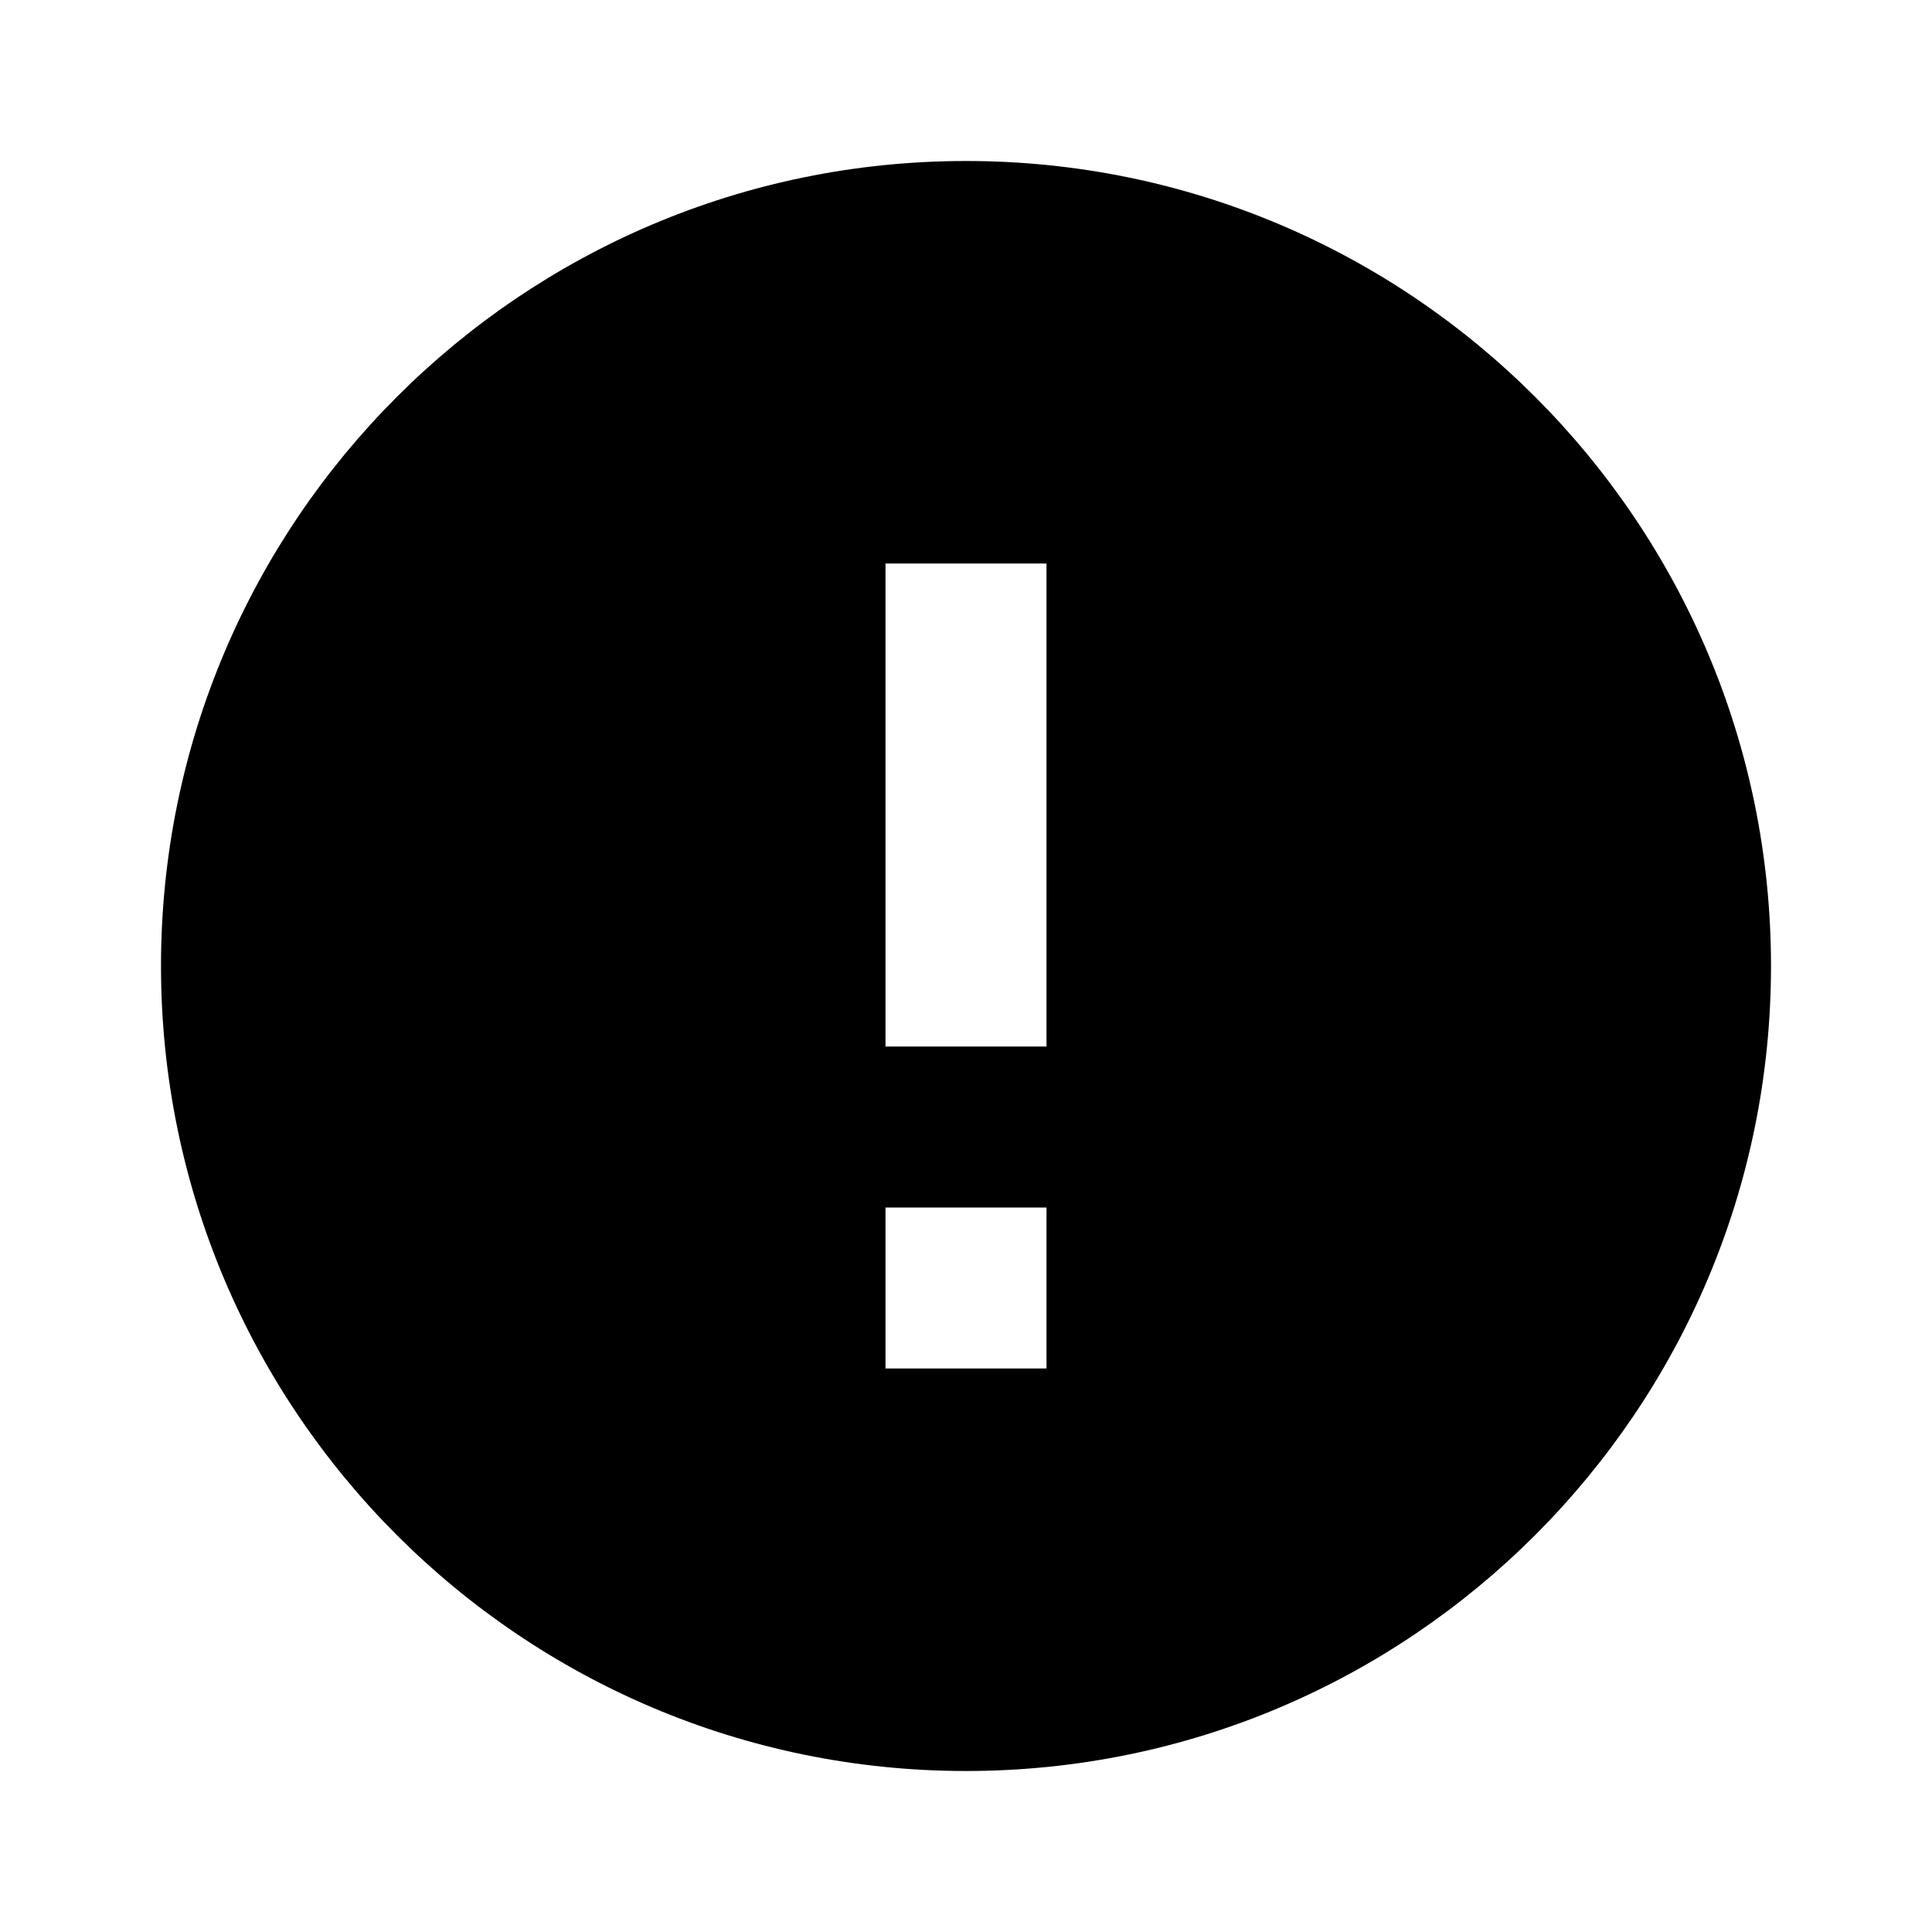
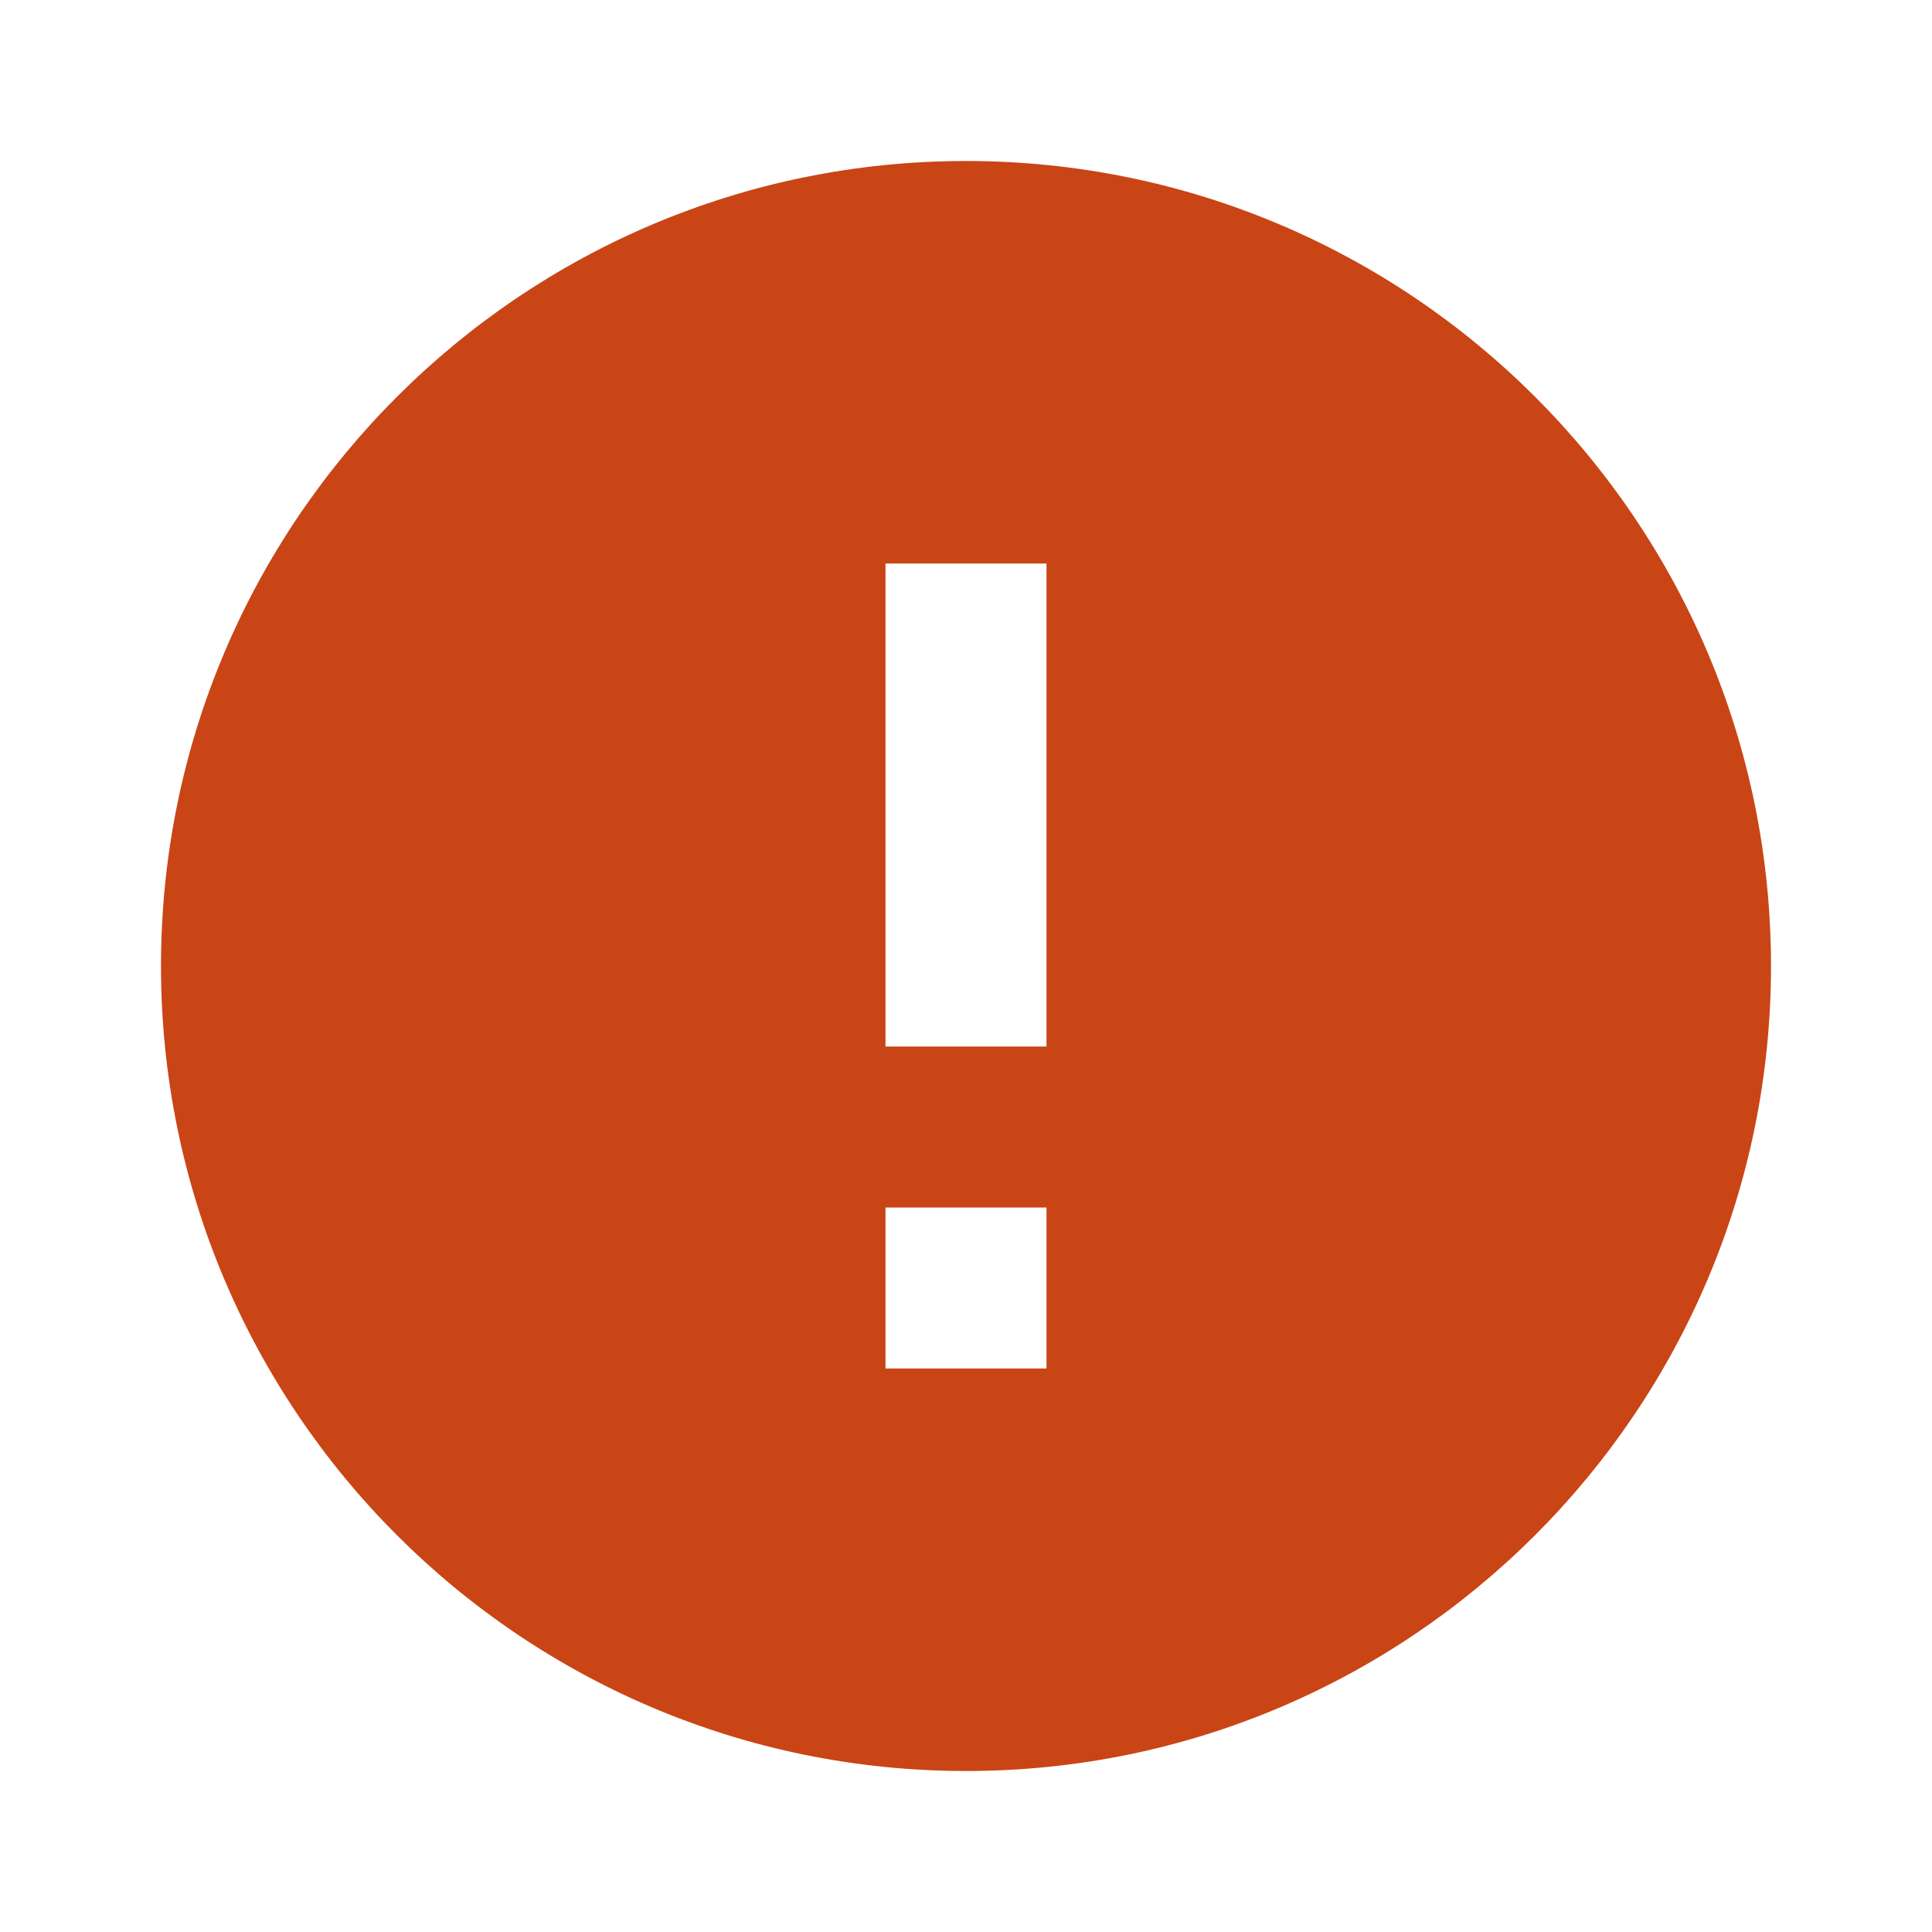
- <svg xmlns="http://www.w3.org/2000/svg" height="24px" viewBox="0 0 24 24" width="24px" fill="#000000">
+ <svg xmlns="http://www.w3.org/2000/svg" height="24px" viewBox="0 0 24 24" width="24px" fill="#c94515">
  <path d="M12 2C6.48 2 2 6.48 2 12s4.48 10 10 10 10-4.48 10-10S17.52 2 12 2zm1 15h-2v-2h2v2zm0-4h-2V7h2v6z" />
</svg>
